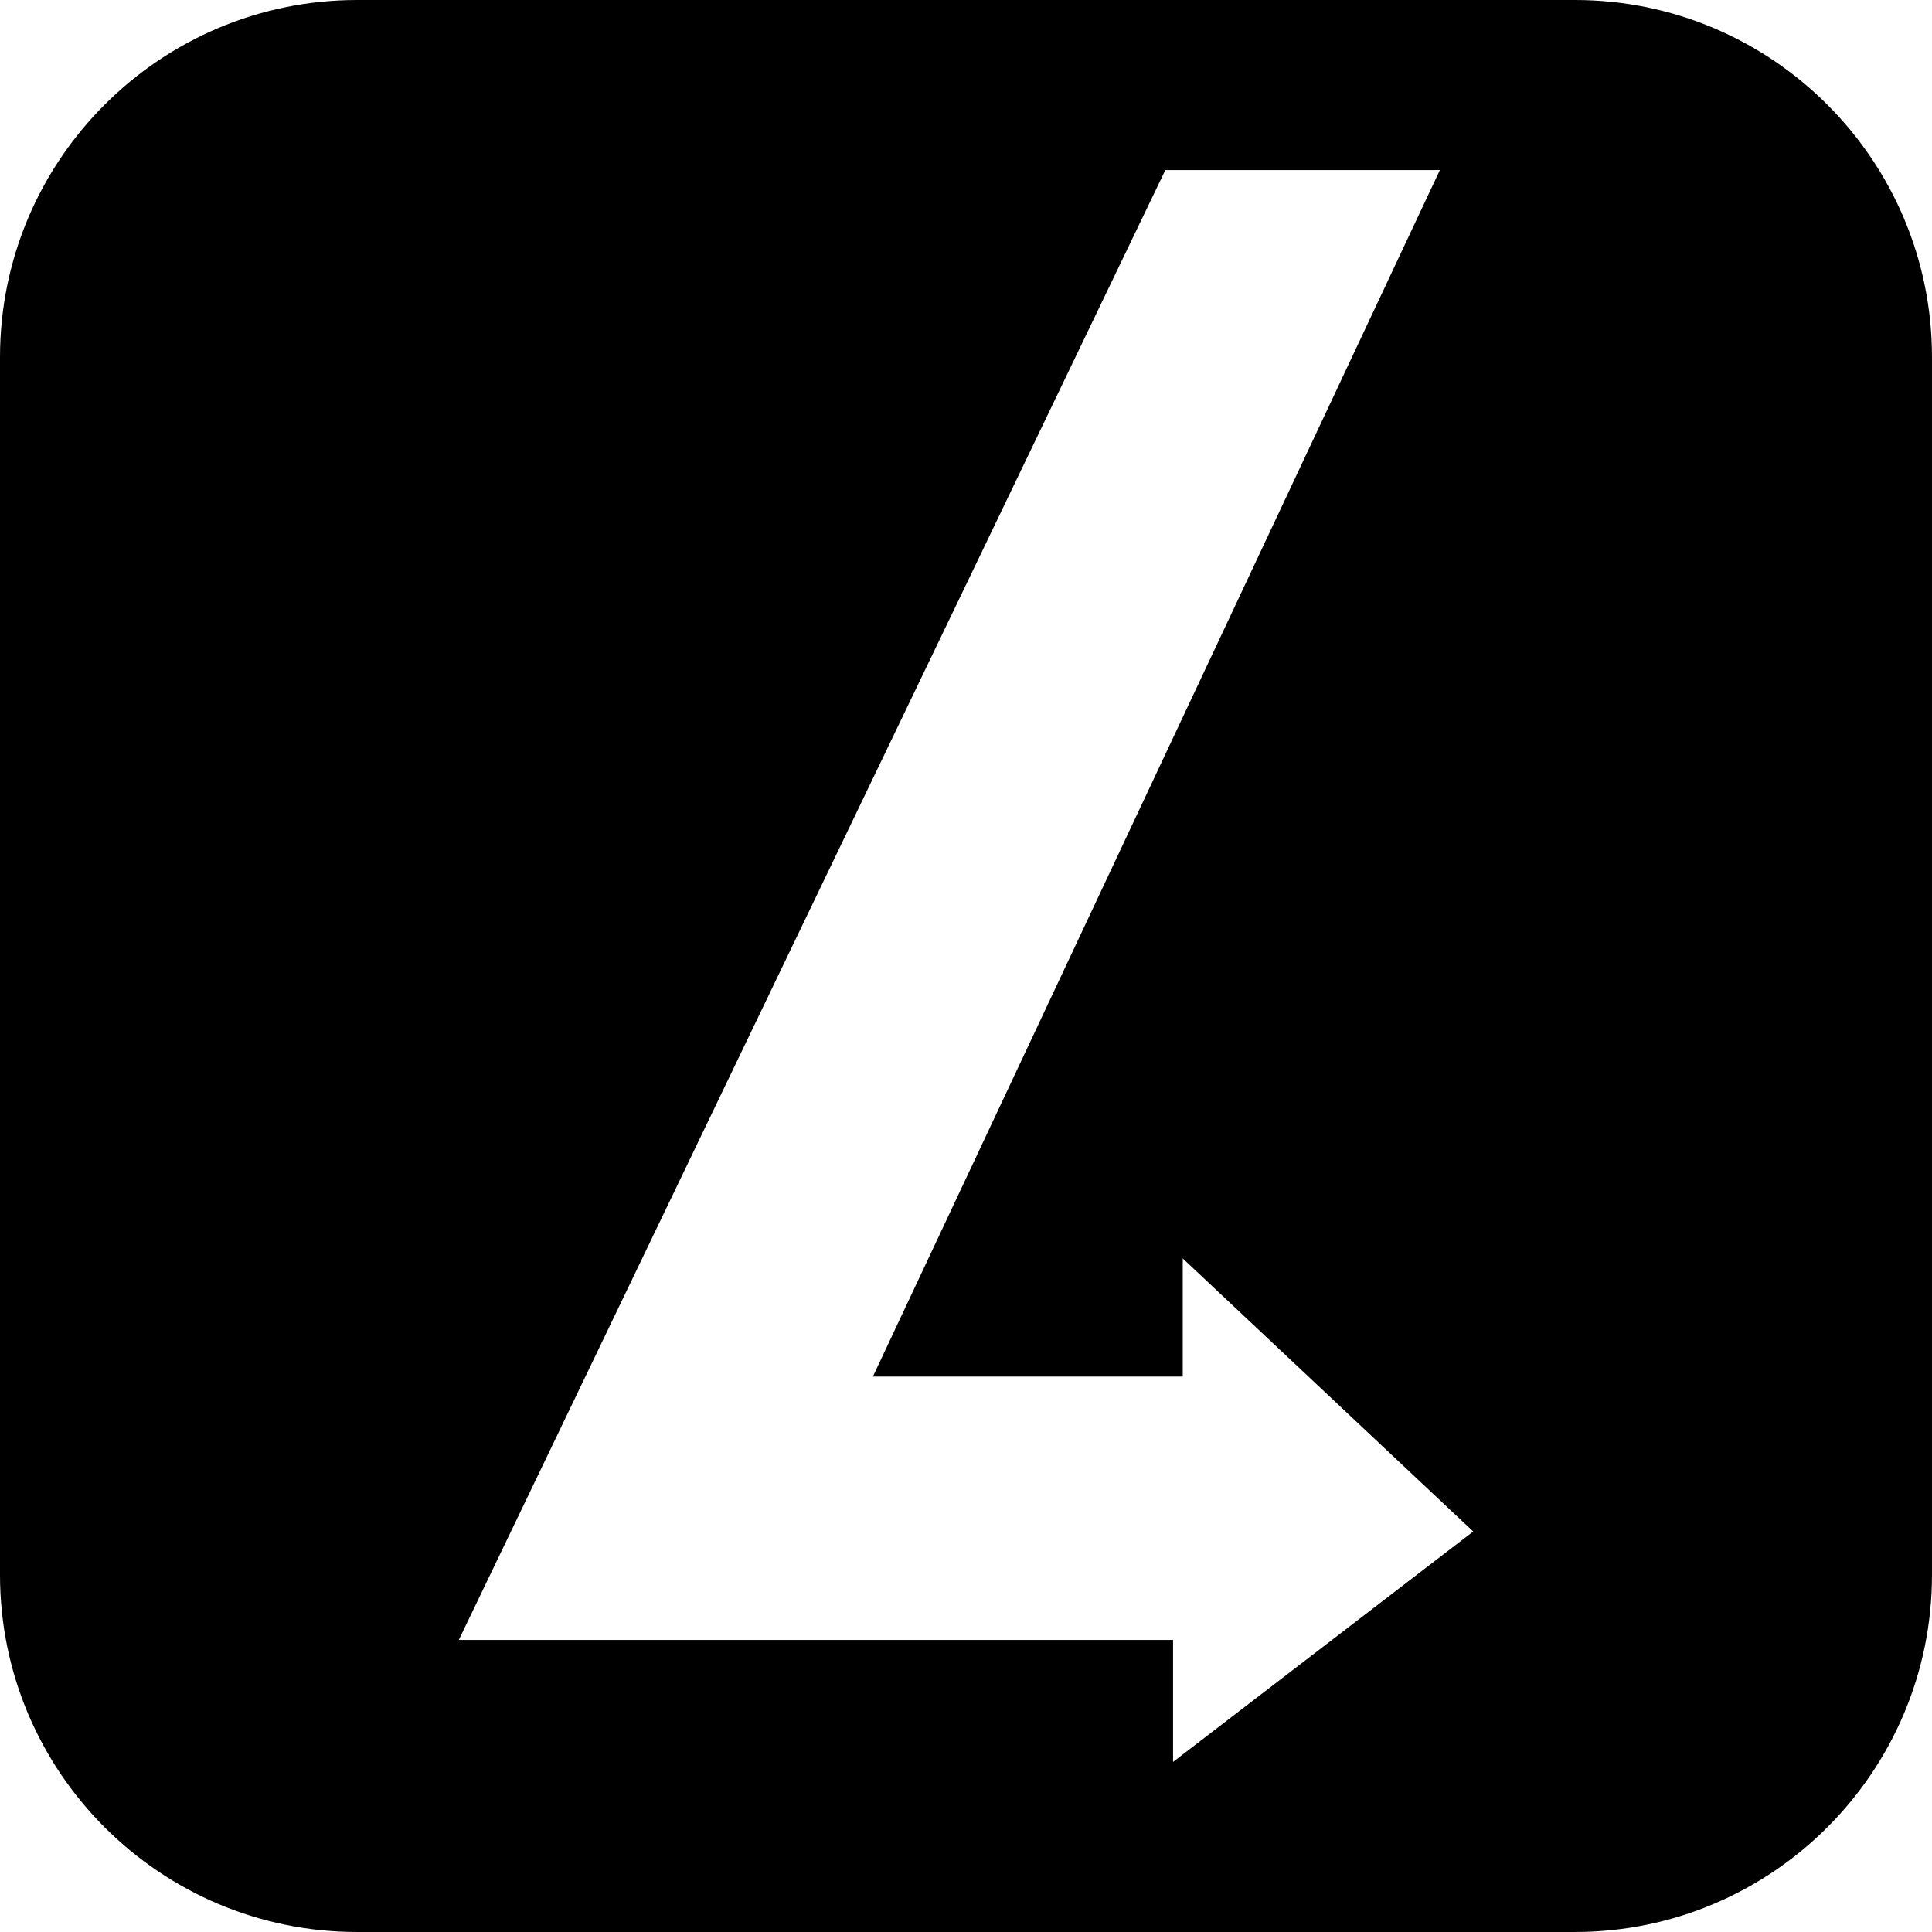
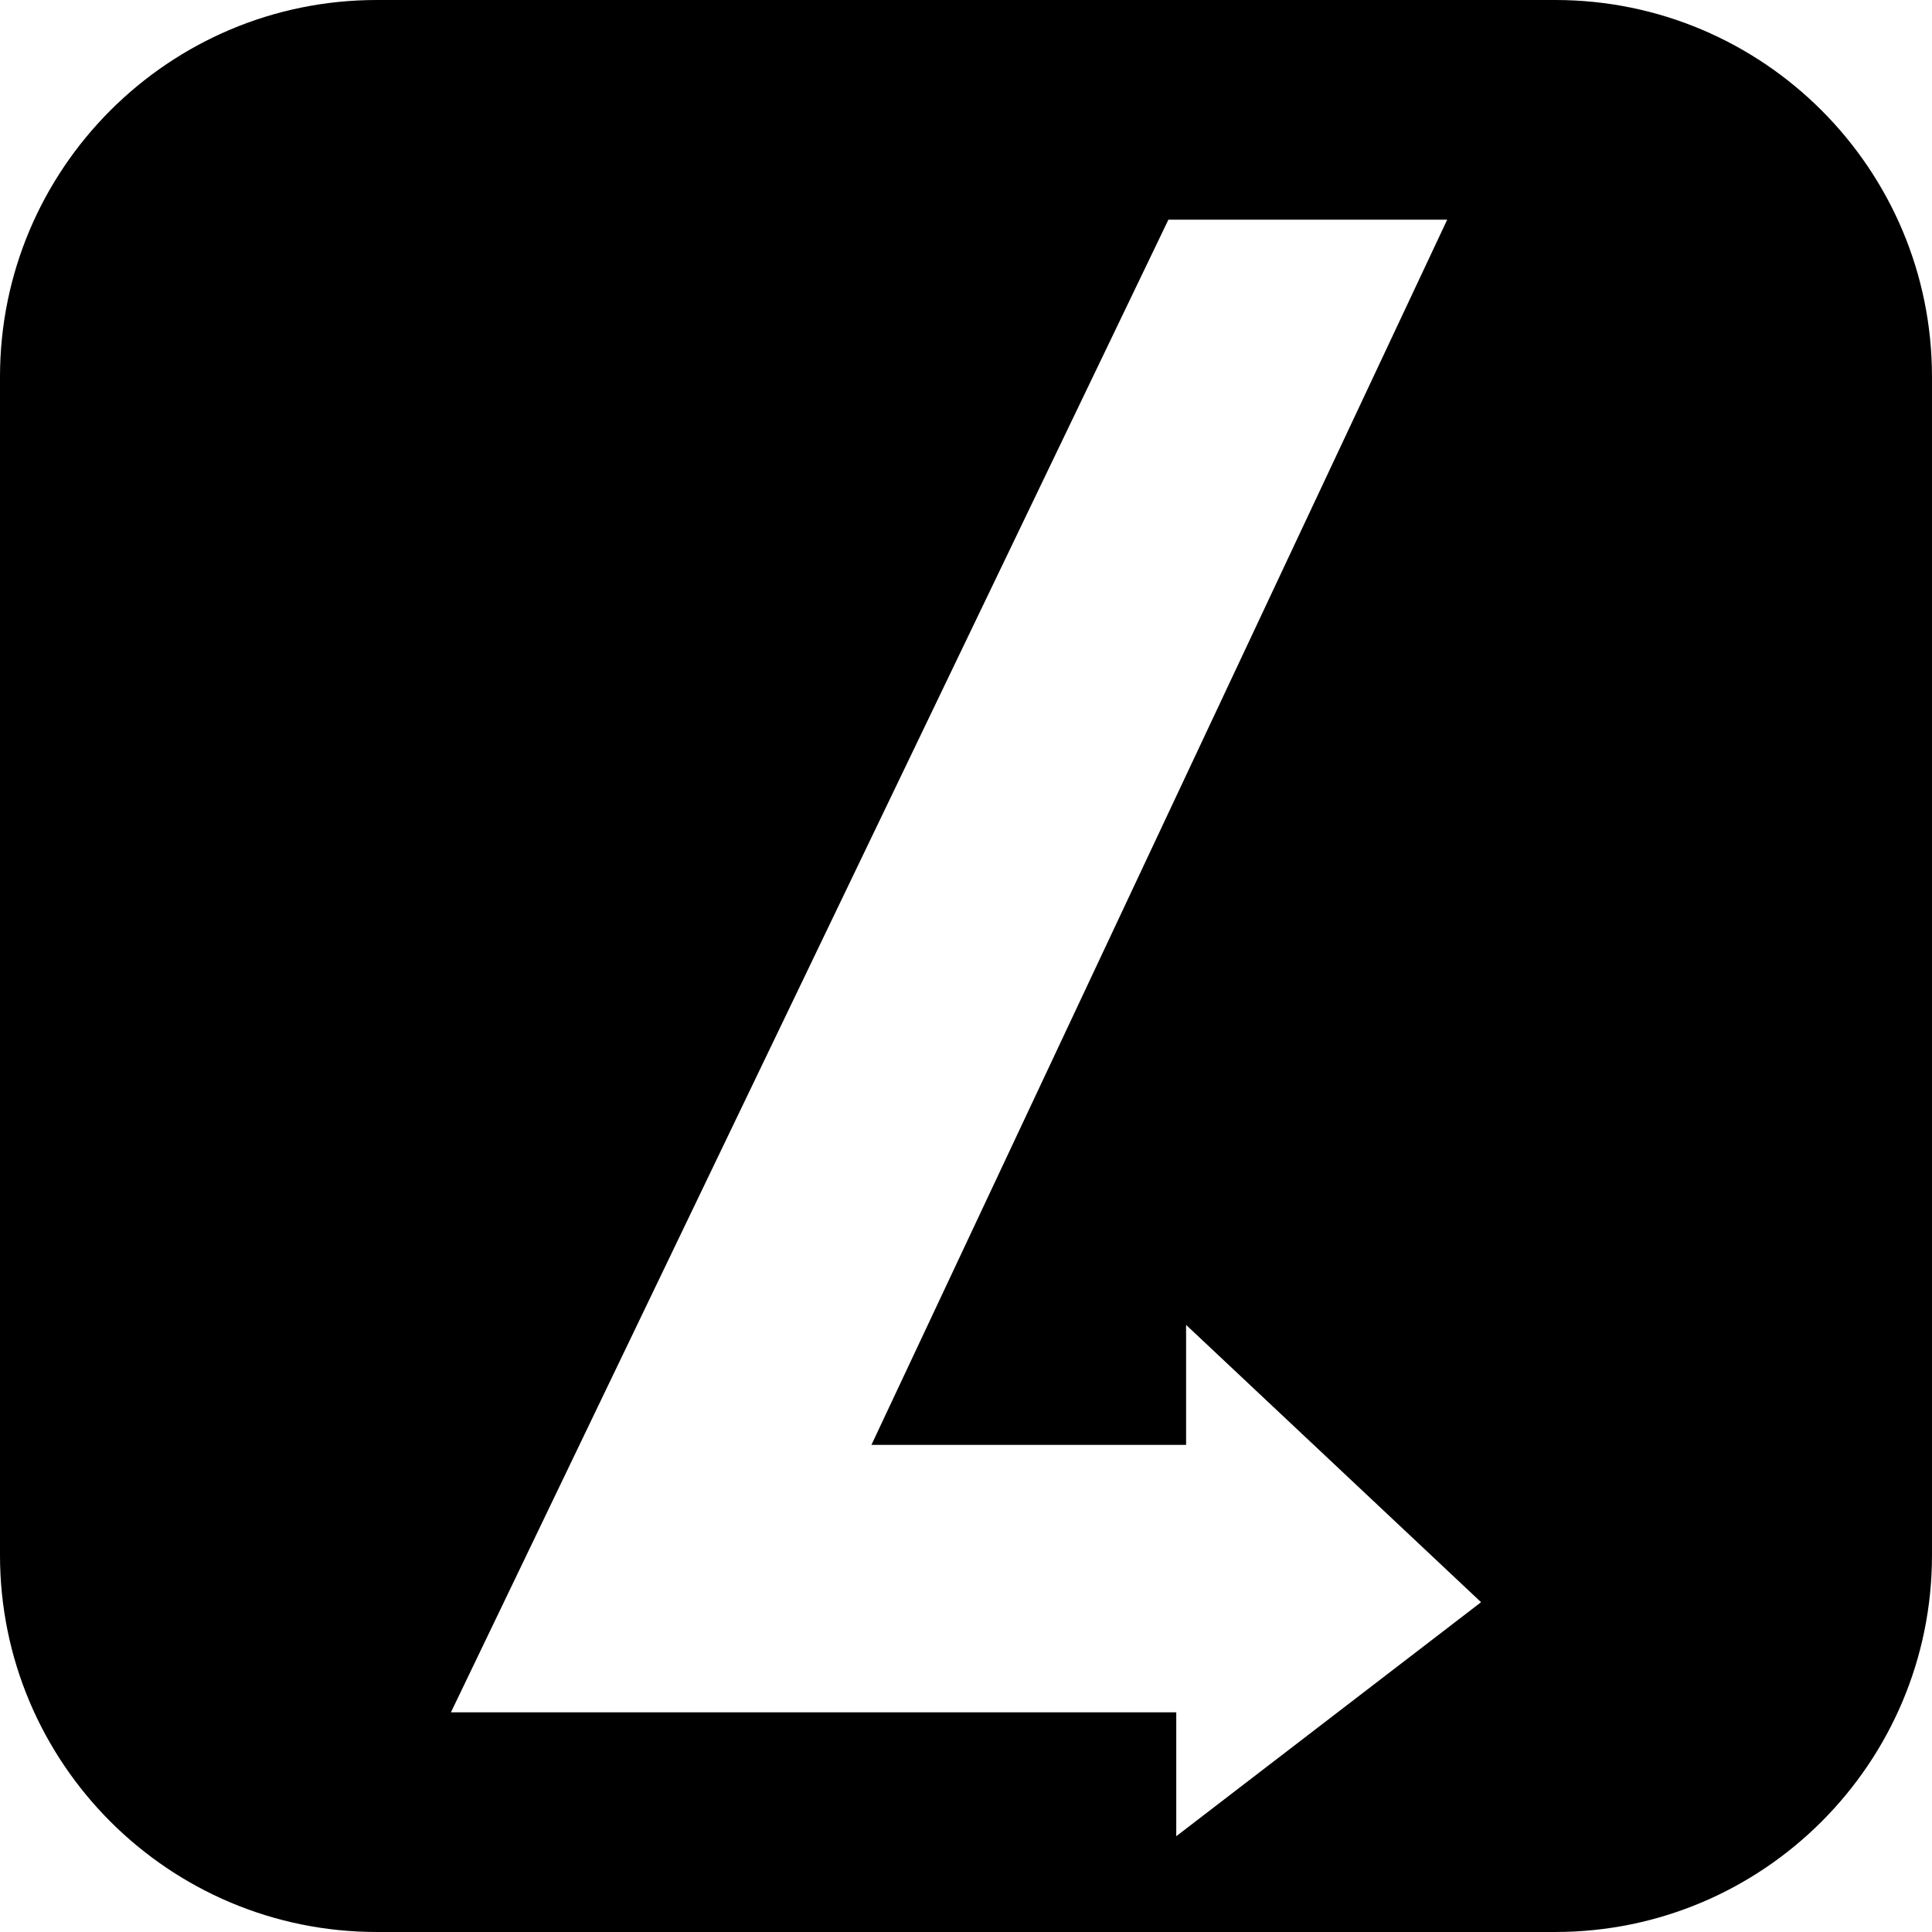
- <svg xmlns="http://www.w3.org/2000/svg" width="512pt" height="512pt" style="isolation:isolate" viewBox="0 0 512 512">
+ <svg xmlns="http://www.w3.org/2000/svg" style="isolation:isolate" viewBox="0 0 512 512" width="512pt" height="512pt">
  <defs>
-     <clipPath id="a">
+     <clipPath id="_clipPath_kk2nqwbgDofmoA4TT2eWtcJ6nTzQF1hM">
      <rect width="512" height="512" />
    </clipPath>
  </defs>
-   <g clip-path="url(#a)">
-     <path d="m94.653 0h322.69c52.241 0 94.653 42.412 94.653 94.653v322.69c0 52.241-42.412 94.653-94.653 94.653h-322.69c-52.241 0-94.653-42.412-94.653-94.653v-322.69c0-52.241 42.412-94.653 94.653-94.653zm216.22 434.6v32.329l79.544-61.069-76.979-72.365v31.305h-82.113l150.26-319.73h-72.758l-187.24 389.53h189.29z" fill-rule="evenodd" />
+   <g clip-path="url(#_clipPath_kk2nqwbgDofmoA4TT2eWtcJ6nTzQF1hM)">
+     <clipPath id="_clipPath_SWwjacAayuxygOslGnYqvg2QX0DiTzzw">
+       <rect x="0" y="0" width="512" height="512" transform="matrix(1,0,0,1,0,0)" fill="rgb(255,255,255)" />
+     </clipPath>
+     <g clip-path="url(#_clipPath_SWwjacAayuxygOslGnYqvg2QX0DiTzzw)">
+       <g>
+         <path d=" M 99.839 0 L 412.157 0 C 467.26 0 511.996 44.736 511.996 99.839 L 511.996 412.157 C 511.996 467.26 467.26 511.996 412.157 511.996 L 99.839 511.996 C 44.736 511.996 0 467.26 0 412.157 L 0 99.839 C 0 44.736 44.736 0 99.839 0 Z  M 311.722 453.785 L 311.722 486.616 L 392.5 424.599 L 314.327 351.111 L 314.327 382.903 L 230.941 382.903 L 383.526 58.215 L 309.639 58.215 L 119.5 453.785 L 311.722 453.785 L 311.722 453.785 L 311.722 453.785 Z " fill-rule="evenodd" fill="rgb(0,0,0)" />
+       </g>
+     </g>
  </g>
</svg>
